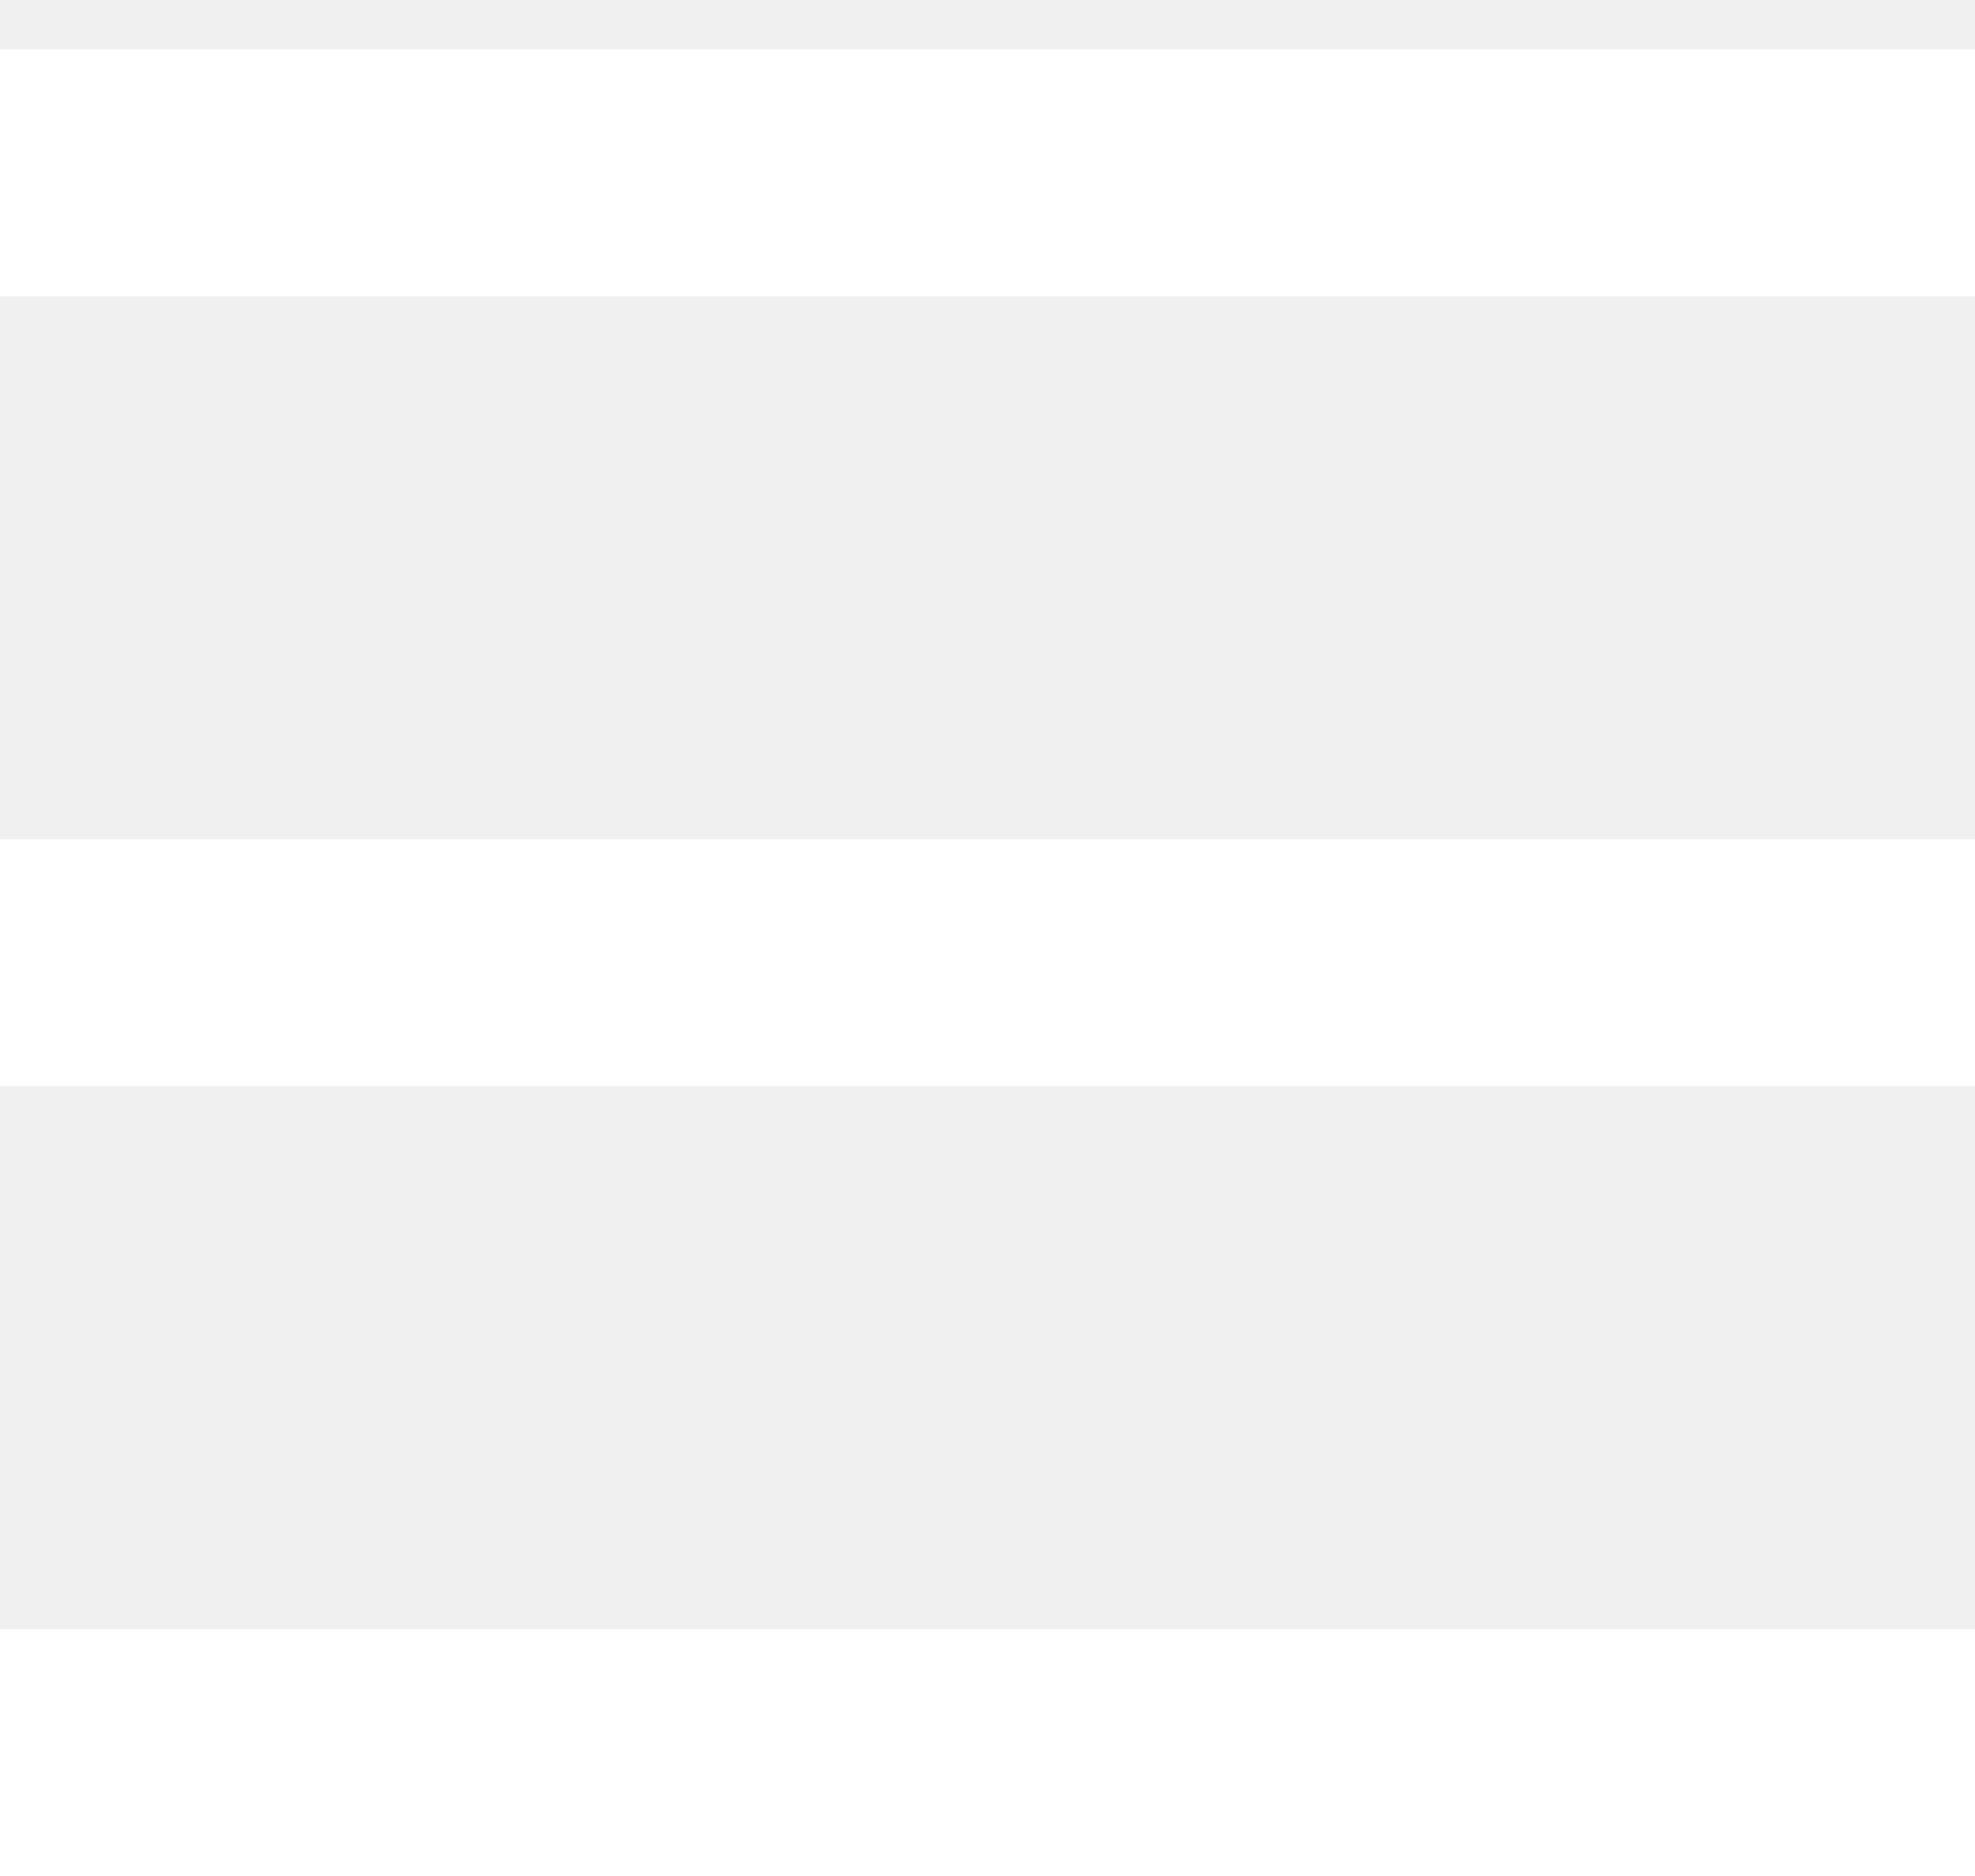
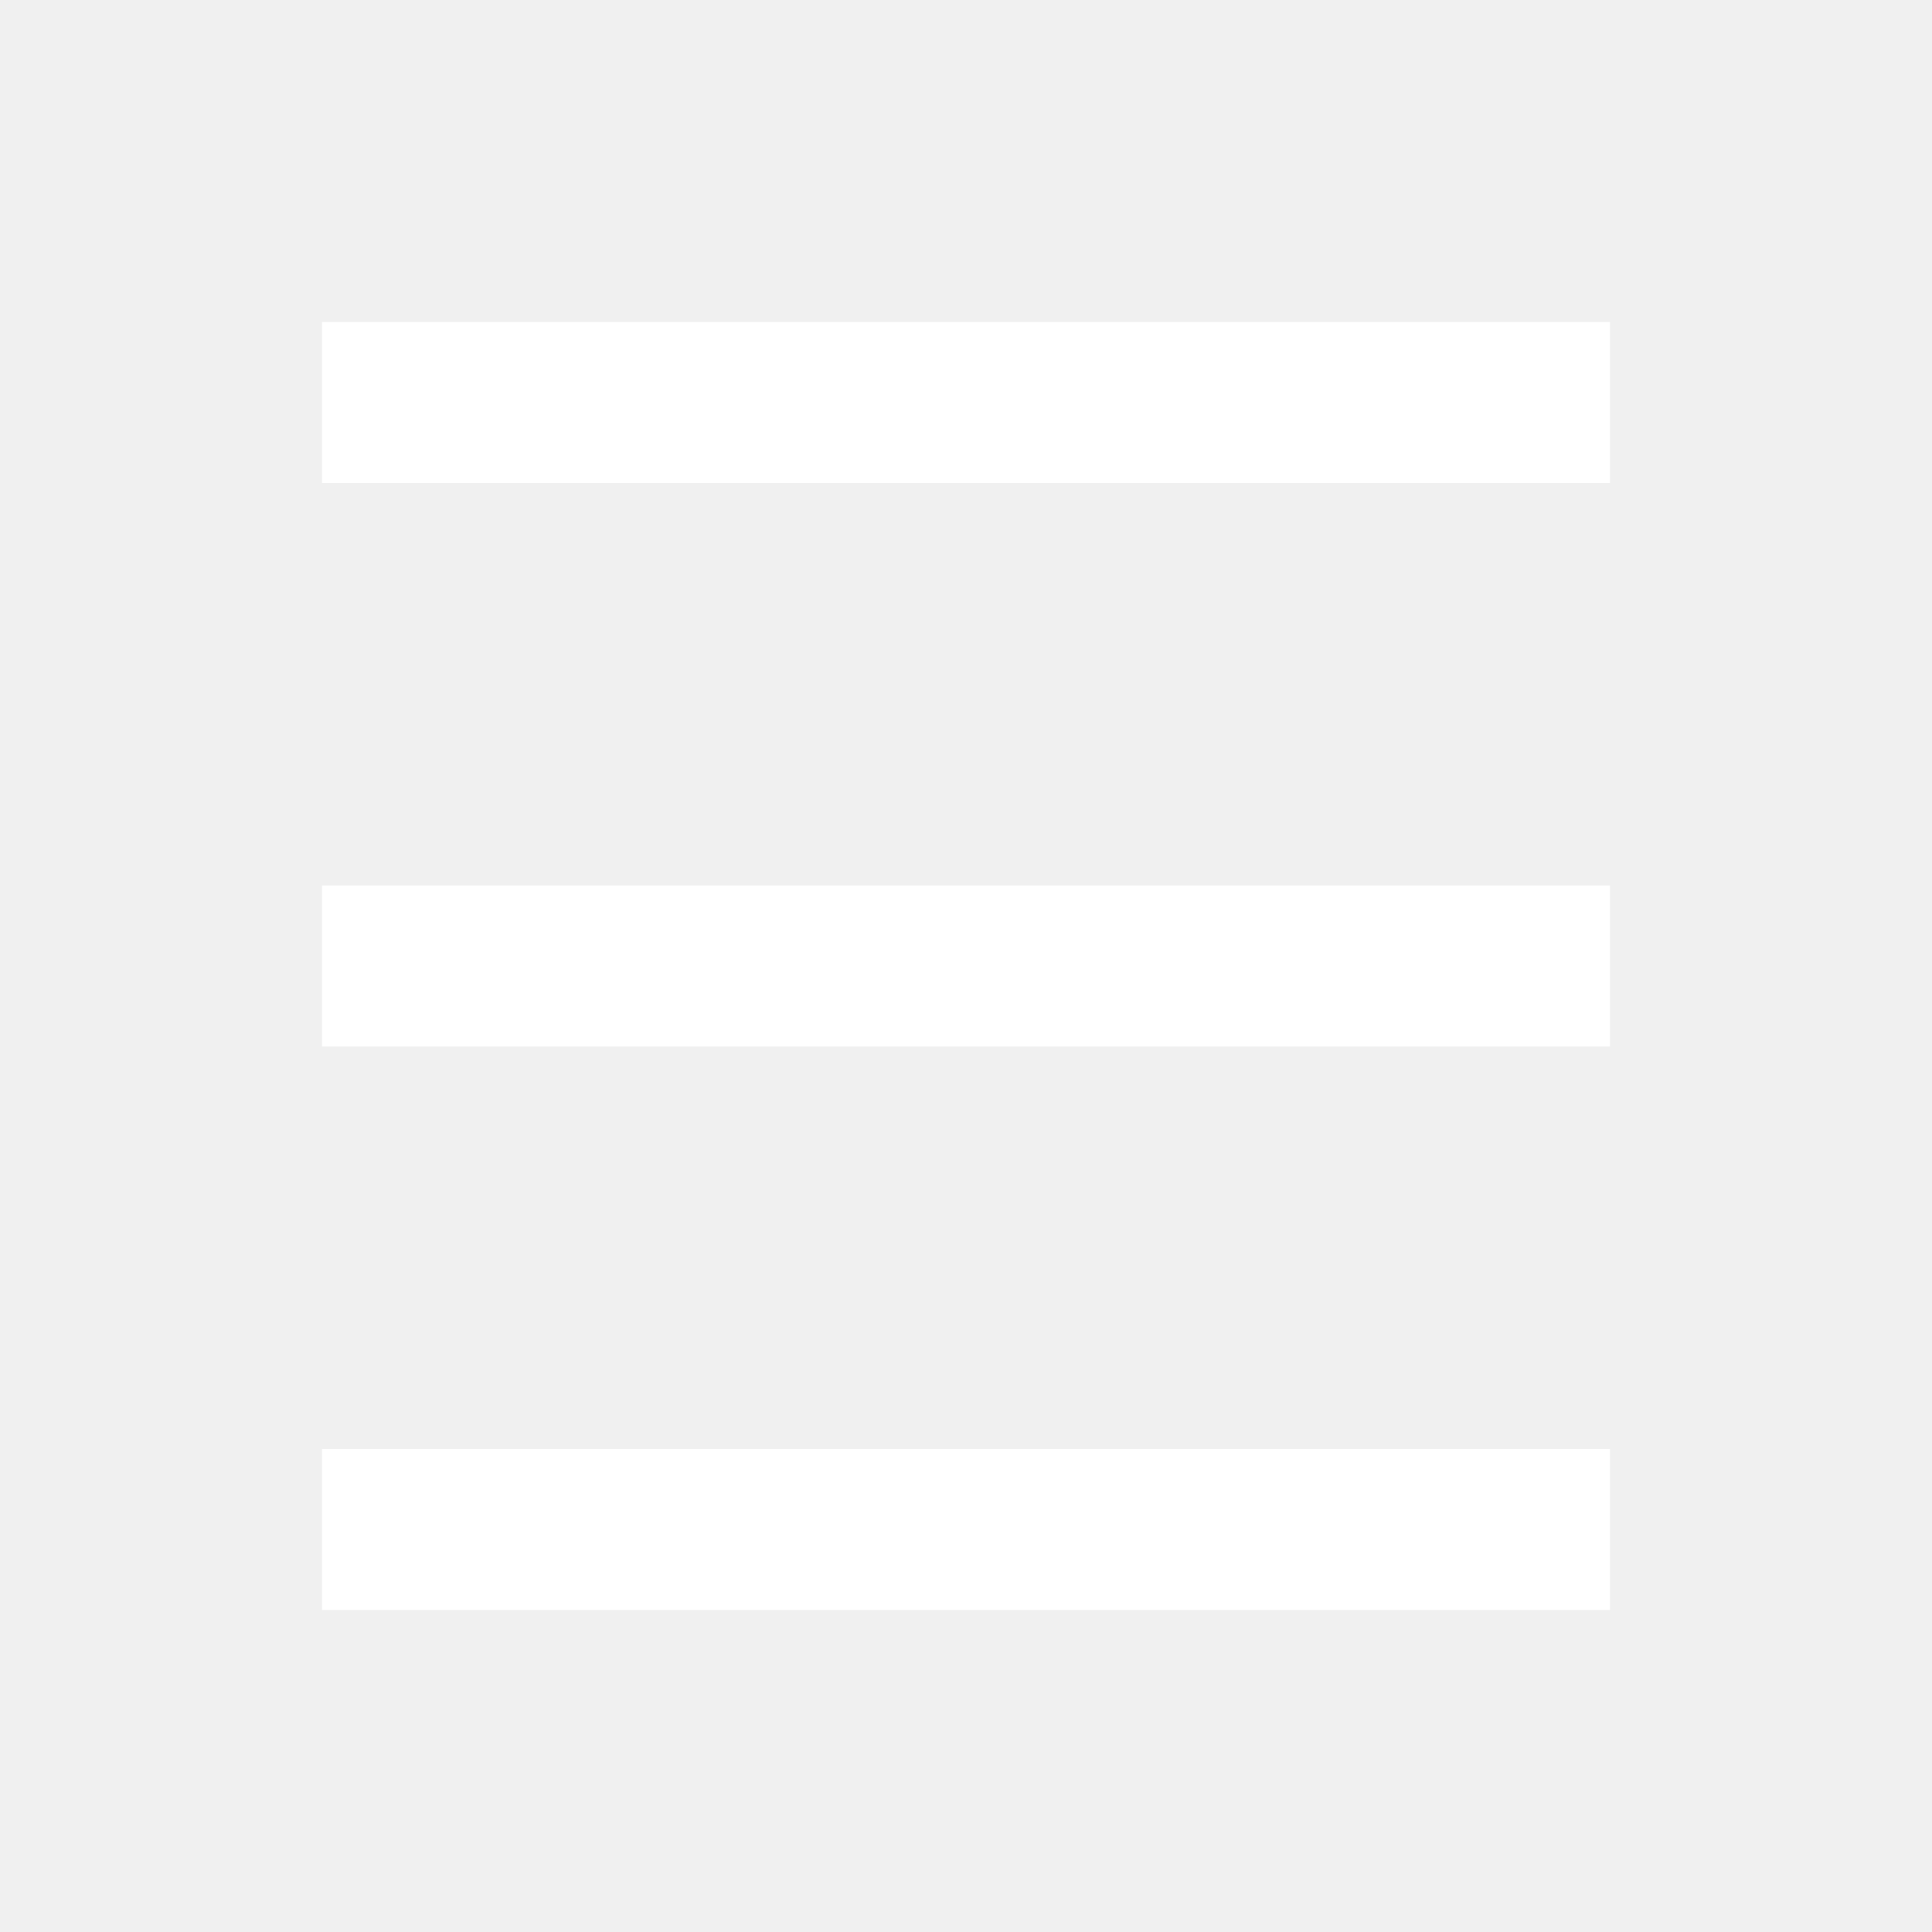
- <svg xmlns="http://www.w3.org/2000/svg" width="20" height="19" viewBox="0 0 20 19" fill="none">
-   <line x1="1.25" y1="1.75" x2="18.75" y2="1.75" stroke="white" stroke-width="2.5" stroke-linecap="square" stroke-linejoin="round" />
-   <line x1="1.25" y1="9.75" x2="18.75" y2="9.75" stroke="white" stroke-width="2.5" stroke-linecap="square" stroke-linejoin="round" />
-   <line x1="1.25" y1="17.75" x2="18.75" y2="17.75" stroke="white" stroke-width="2.5" stroke-linecap="square" stroke-linejoin="round" />
+ <svg xmlns="http://www.w3.org/2000/svg" width="24" height="24" viewBox="0 0 24 24" fill="none">
+   <path fill-rule="evenodd" clip-rule="evenodd" d="M4 4H20V6H4V4Z" fill="white" />
+   <path fill-rule="evenodd" clip-rule="evenodd" d="M4 11H20V13H4V11Z" fill="white" />
+   <path fill-rule="evenodd" clip-rule="evenodd" d="M4 18H20V20H4V18Z" fill="white" />
</svg>
